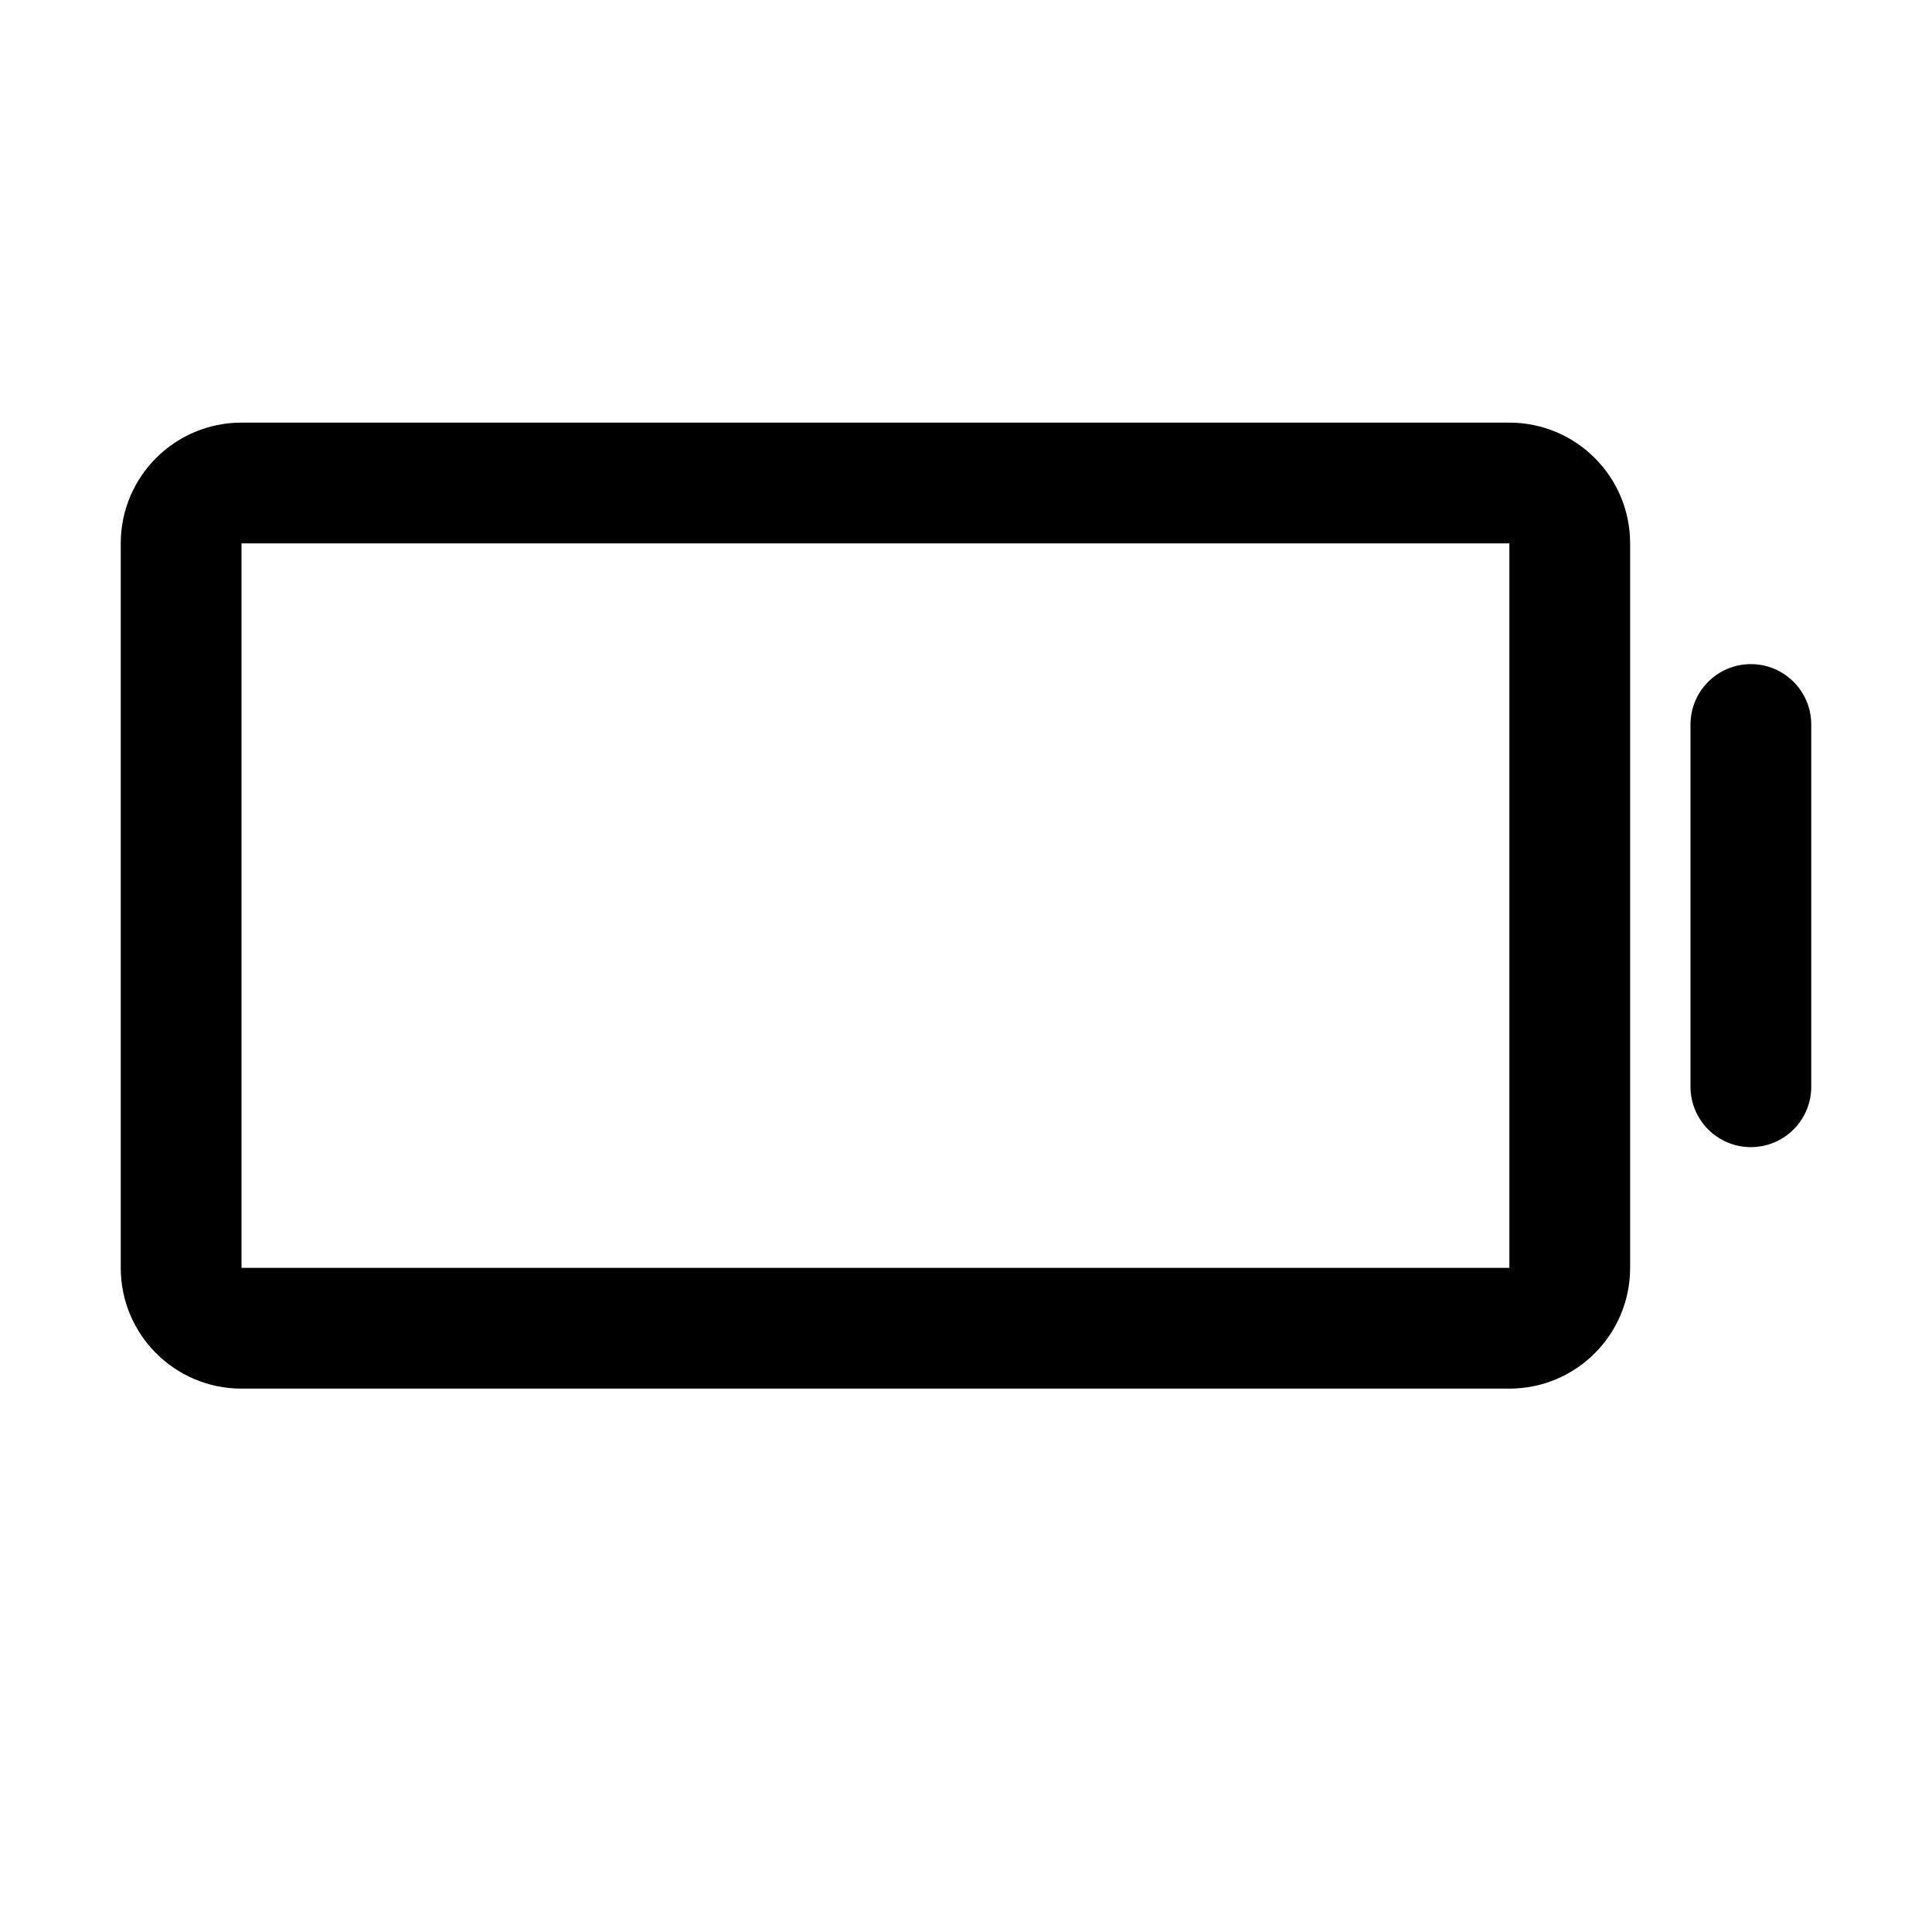
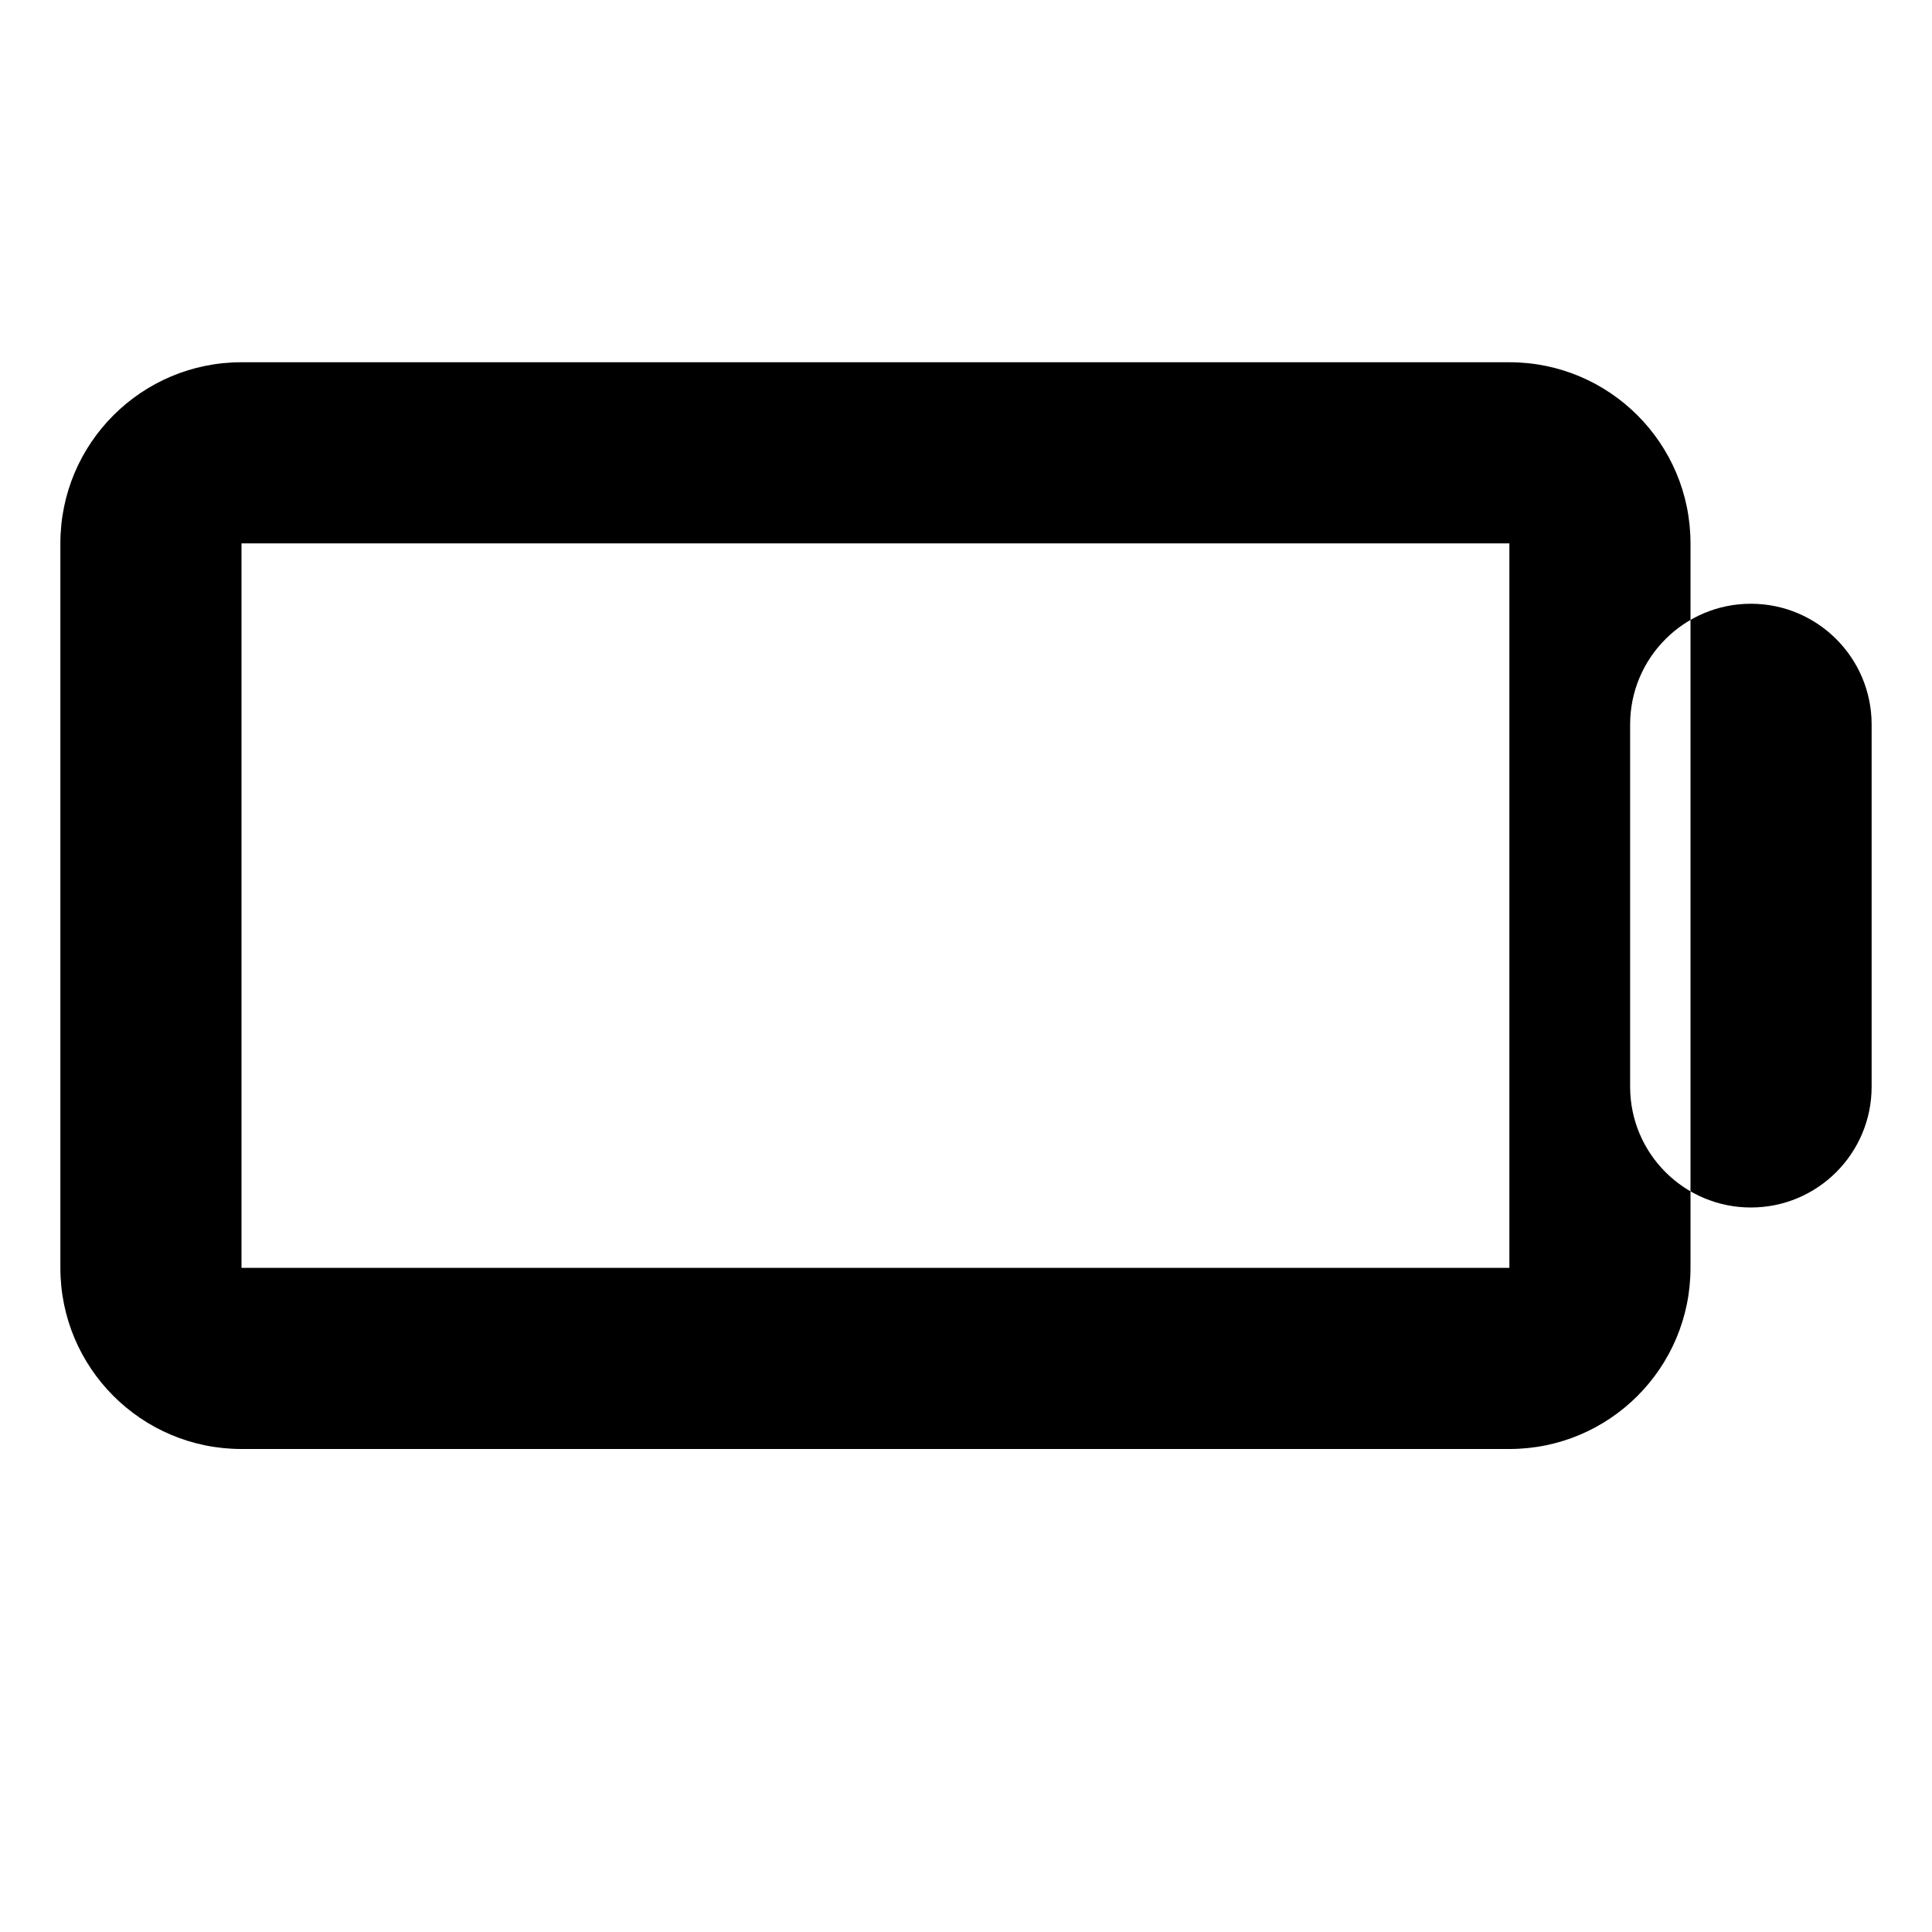
<svg xmlns="http://www.w3.org/2000/svg" width="32" height="32" fill="currentColor" viewBox="0 0 256 256">
-   <path d="M200,56H32A16,16,0,0,0,16,72v96a16,16,0,0,0,16,16H200a16,16,0,0,0,16-16V72A16,16,0,0,0,200,56Zm0,112H32V72H200v96ZM240,96v48a8,8,0,0,1-16,0V96a8,8,0,0,1,16,0Z" />
+   <path d="M200,48H32A24,24,0,0,0,8,72v96a24,24,0,0,0,24,24H200a24,24,0,0,0,24-24V72A24,24,0,0,0,200,48Zm0,120H32V72H200v96ZM248,96v48a16,16,0,0,1-32,0V96a16,16,0,0,1,32,0Z" />
</svg>
